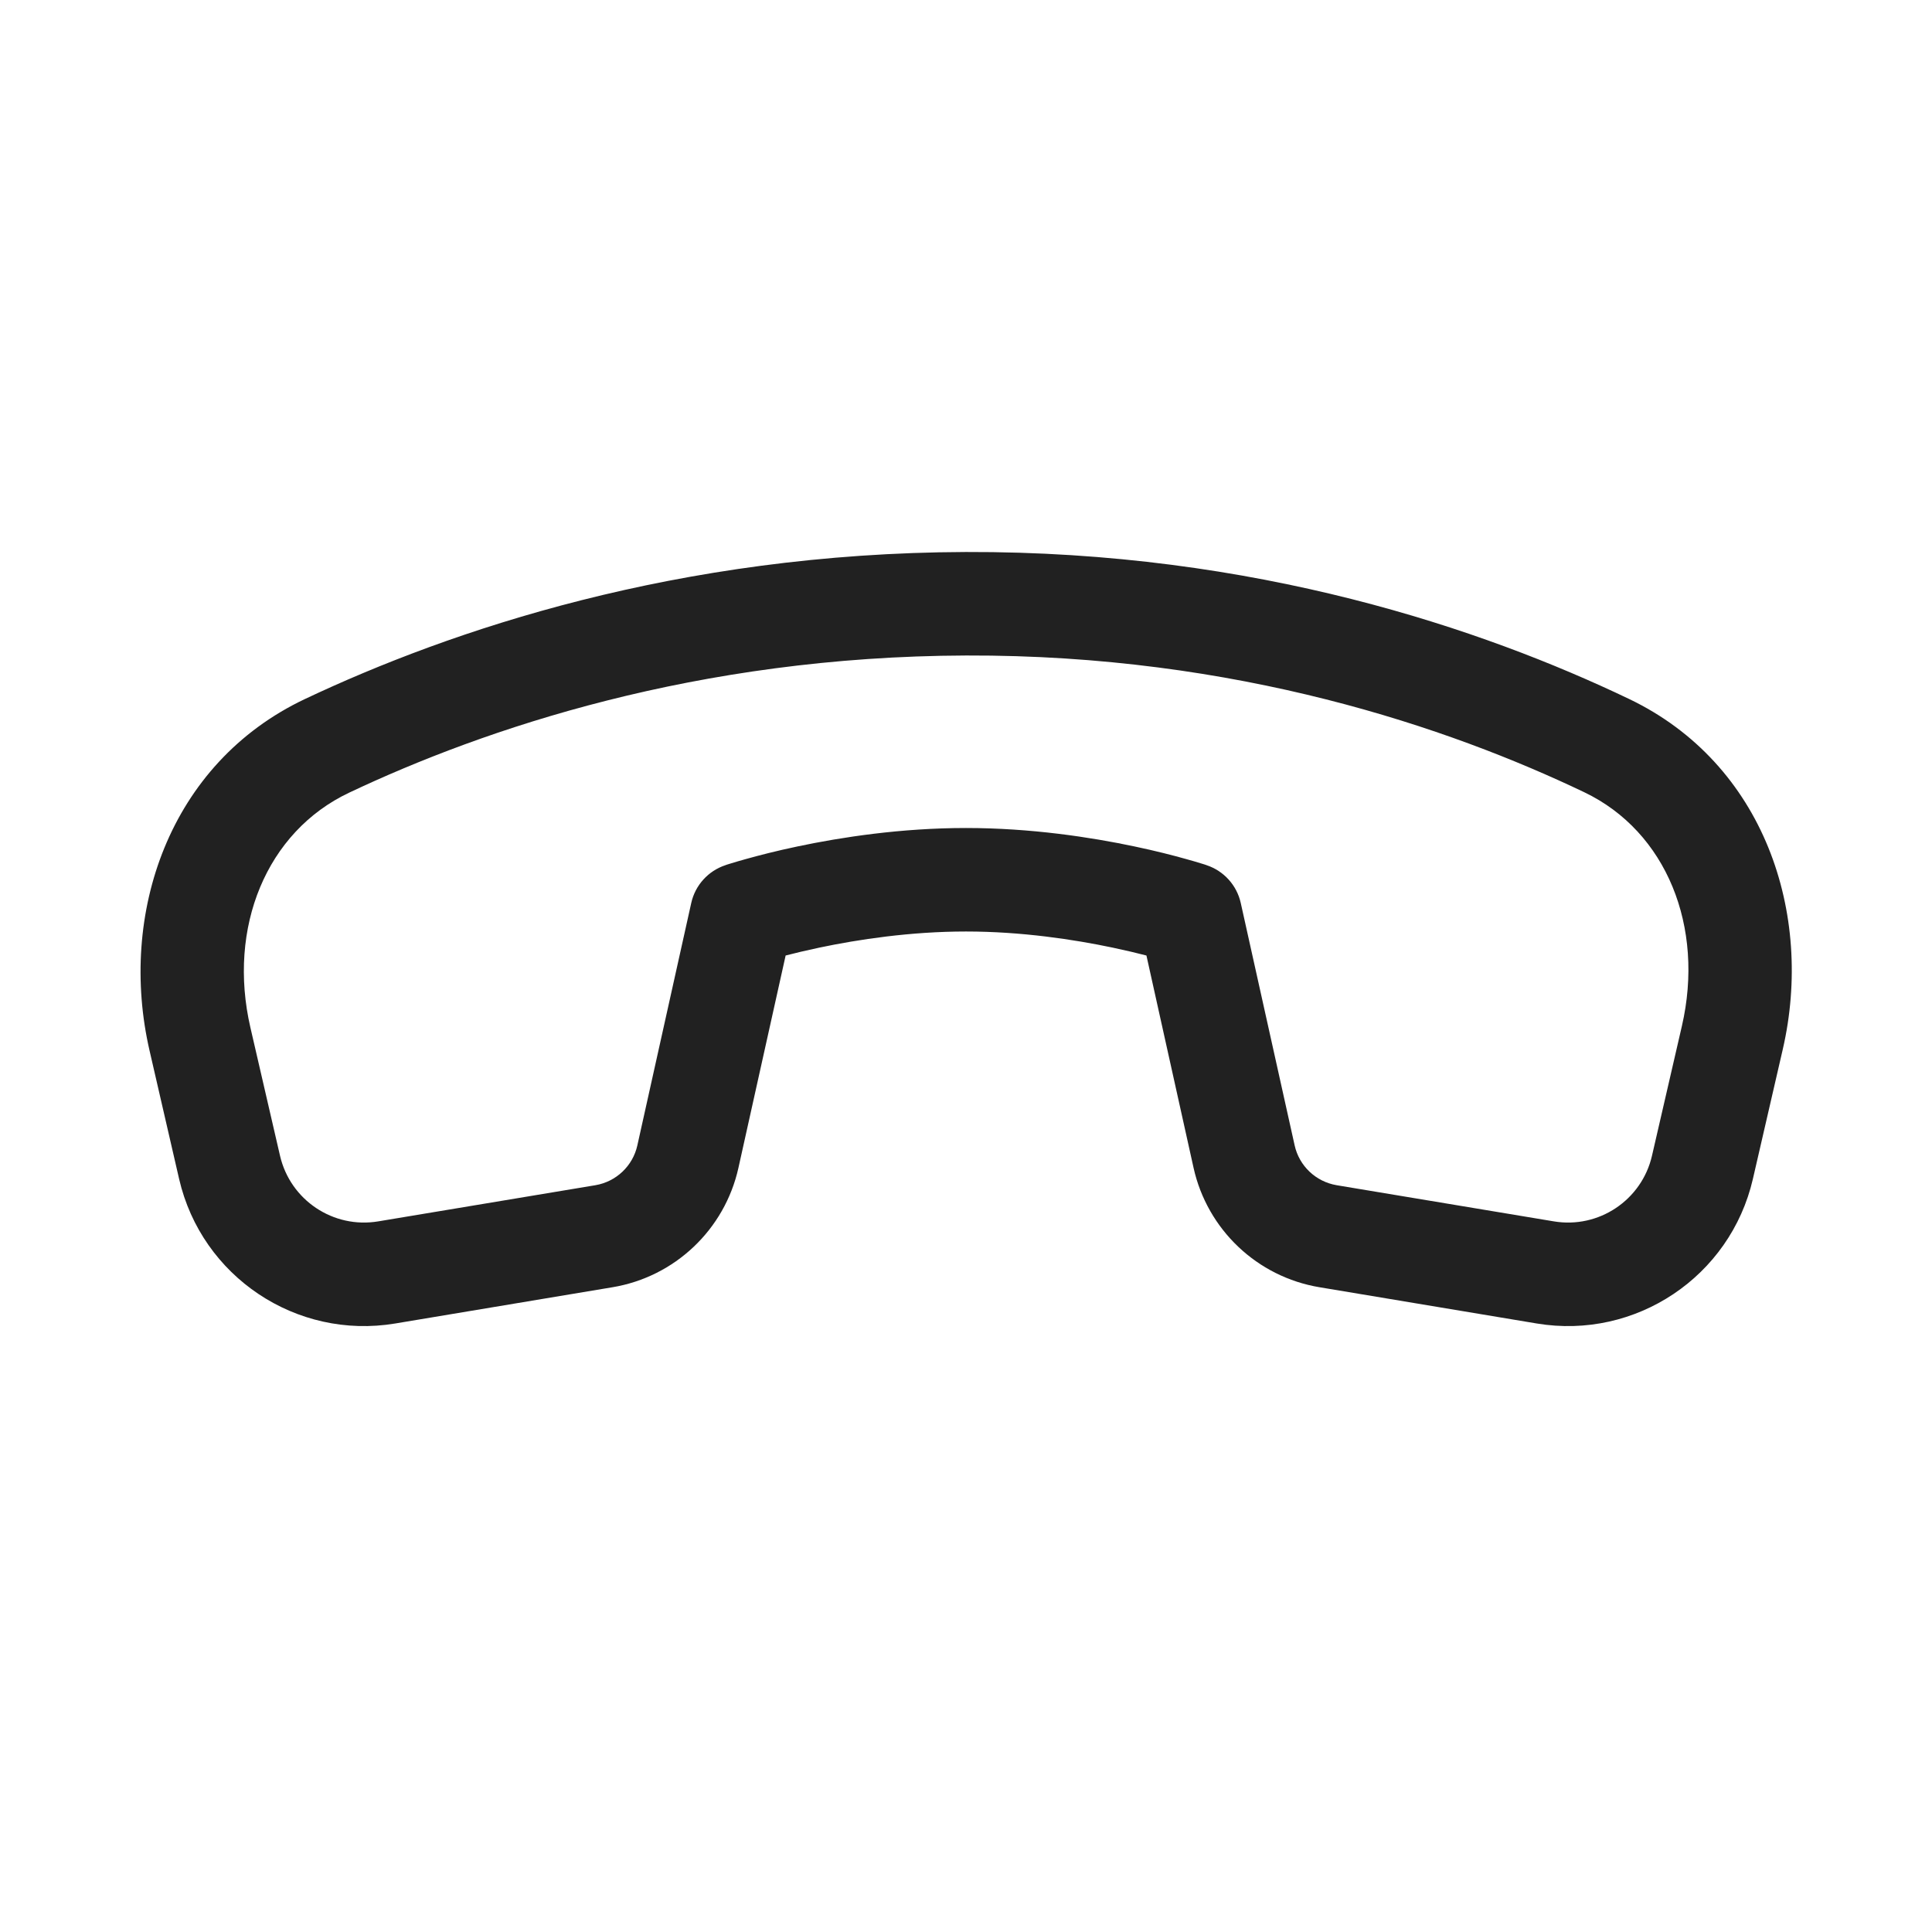
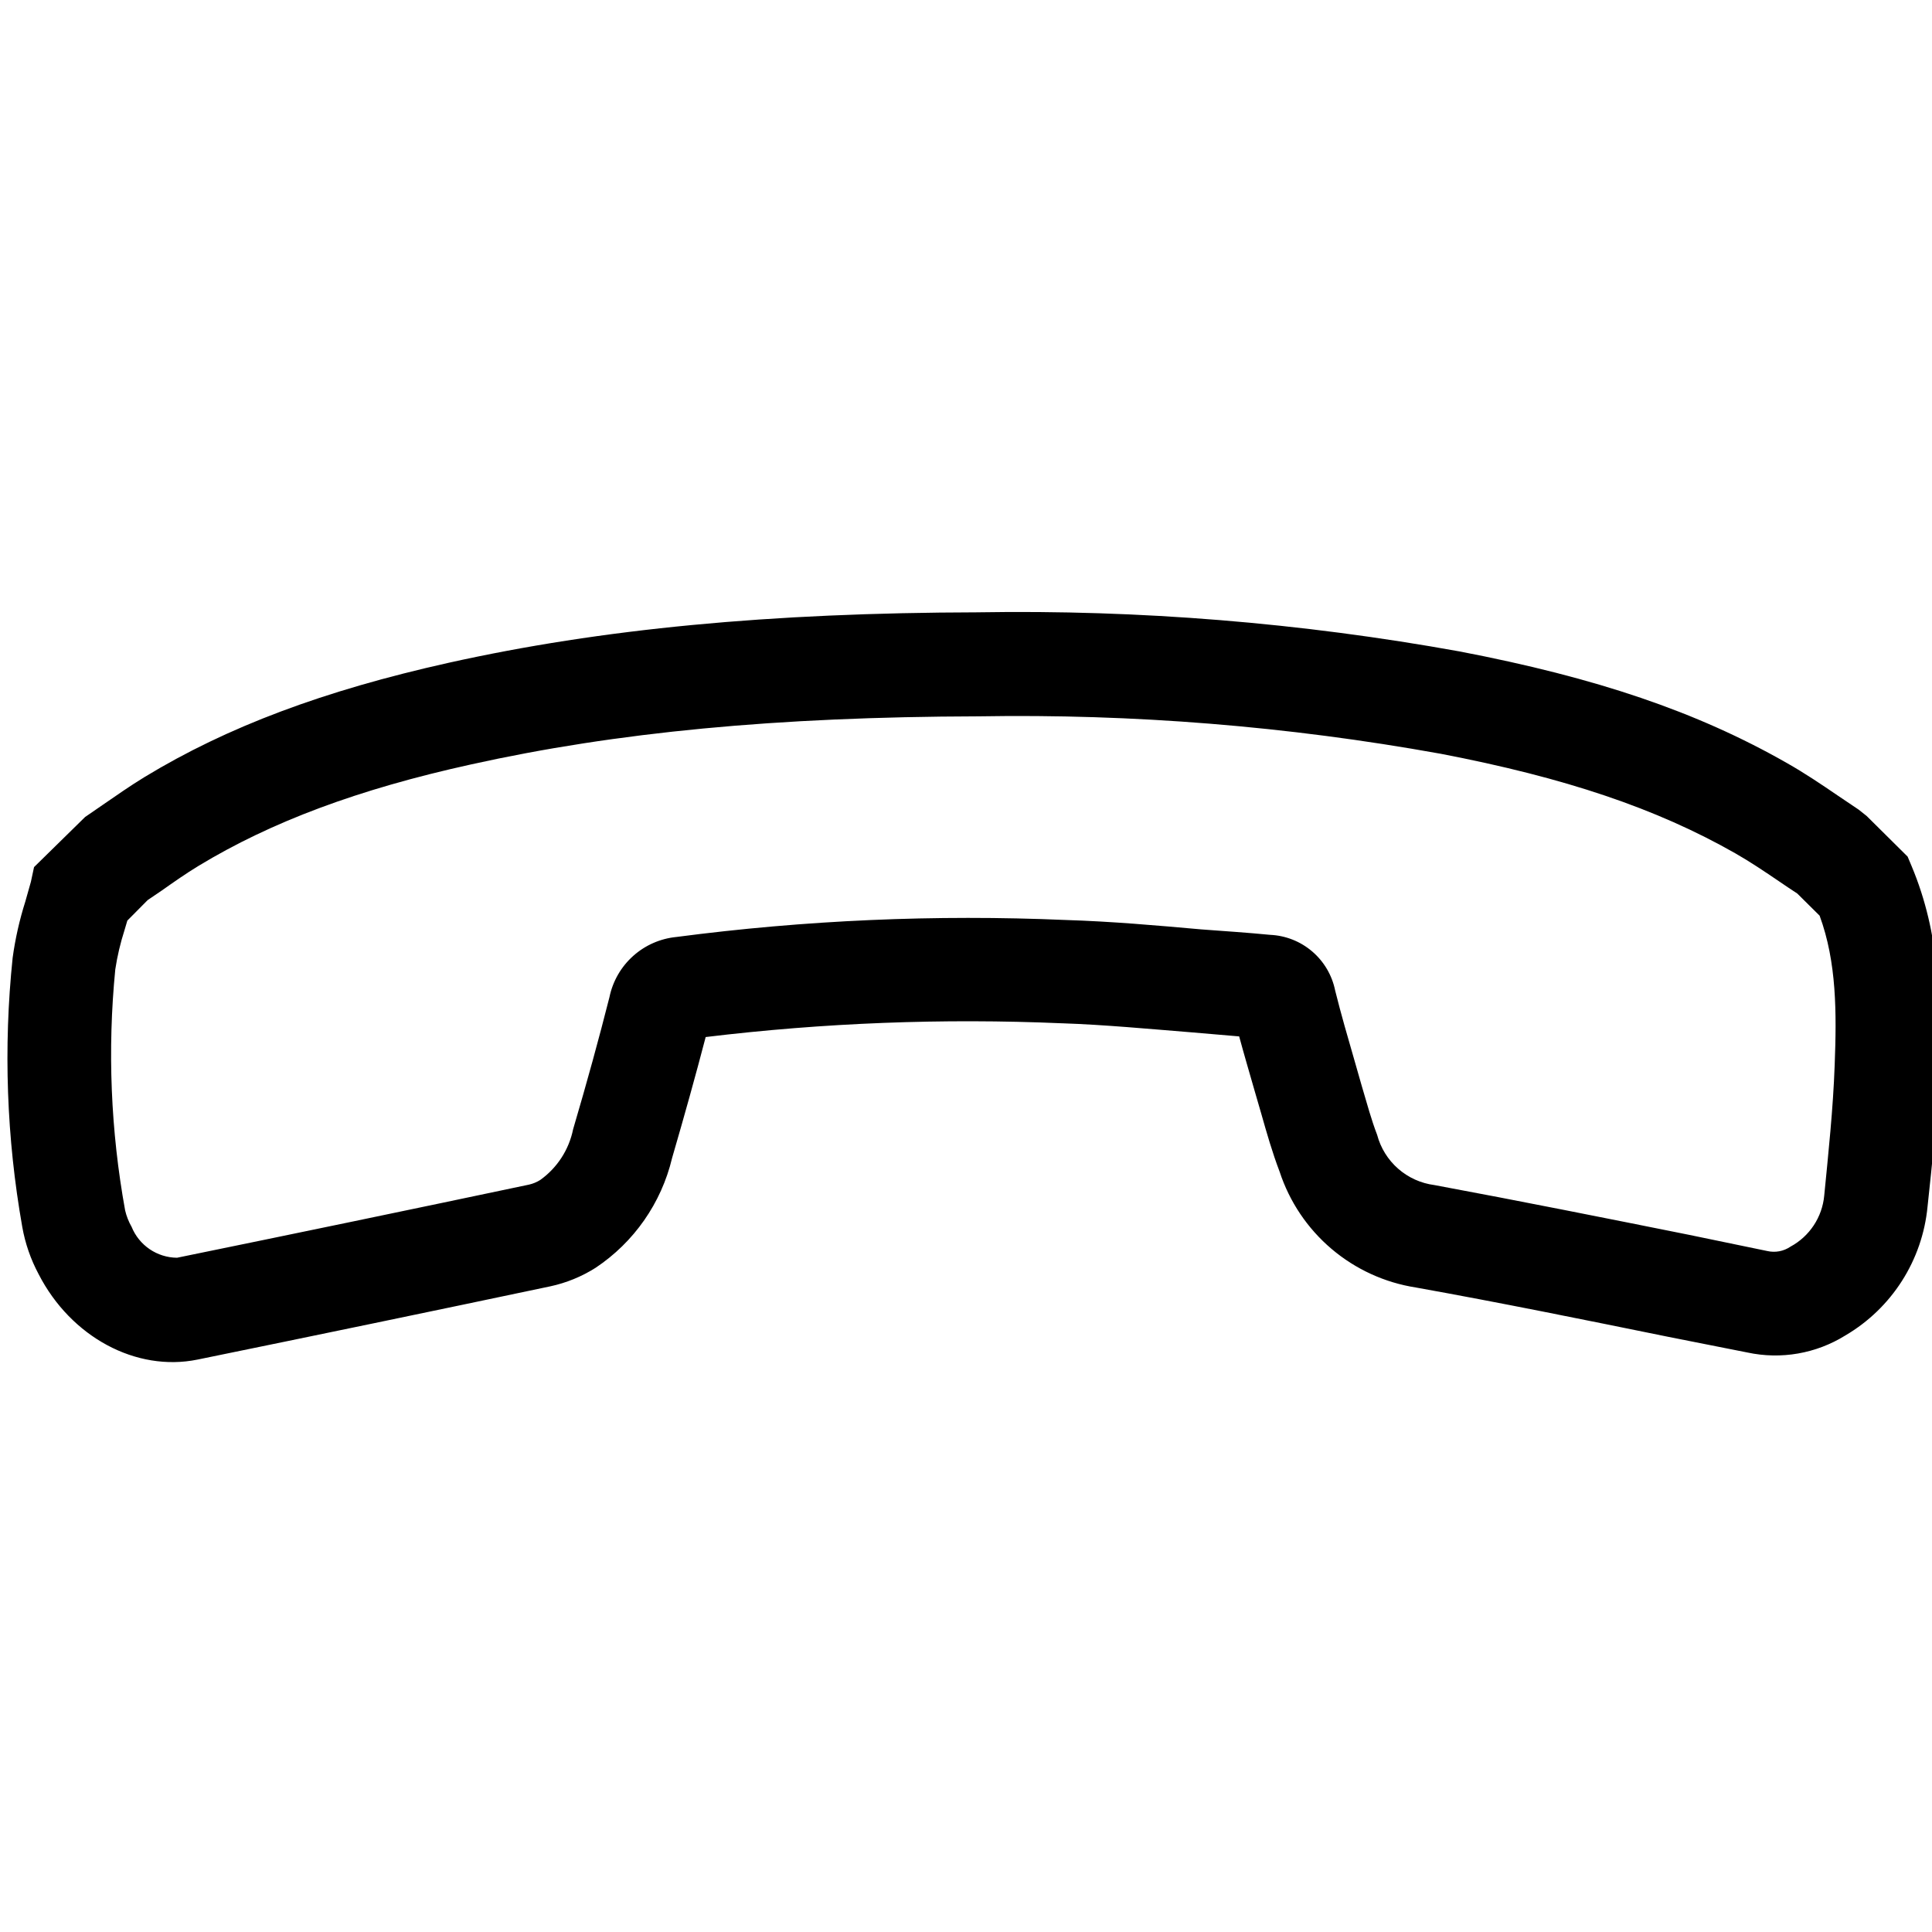
- <svg xmlns="http://www.w3.org/2000/svg" width="28" height="28" viewBox="0 0 28 28" fill="none">
-   <path d="M22.961 11.482C24.152 12.052 24.707 13.433 24.375 14.871L23.942 16.749C23.794 17.393 23.17 17.81 22.519 17.701L19.372 17.177C19.07 17.126 18.829 16.898 18.763 16.6L17.982 13.087C17.925 12.83 17.737 12.622 17.487 12.539L17.25 13.25C17.487 12.539 17.487 12.539 17.487 12.539L17.486 12.538L17.484 12.538L17.479 12.536L17.462 12.53C17.448 12.526 17.428 12.52 17.403 12.512C17.352 12.496 17.281 12.475 17.19 12.45C17.009 12.399 16.751 12.332 16.436 12.266C15.809 12.134 14.943 12 14 12C13.058 12 12.191 12.134 11.564 12.266C11.249 12.332 10.992 12.399 10.81 12.45C10.72 12.475 10.648 12.496 10.597 12.512C10.572 12.52 10.552 12.526 10.538 12.53L10.521 12.536L10.516 12.538L10.513 12.539C10.513 12.539 10.513 12.539 10.75 13.25L10.513 12.539C10.263 12.622 10.075 12.83 10.018 13.087L9.237 16.6C9.171 16.898 8.93 17.126 8.629 17.177L5.482 17.701C4.83 17.81 4.207 17.393 4.058 16.749L3.629 14.892C3.295 13.445 3.859 12.055 5.062 11.487C7.016 10.563 10.095 9.513 14.002 9.5C17.924 9.487 21.009 10.549 22.961 11.482ZM16.615 13.848L17.298 16.925C17.497 17.82 18.22 18.506 19.125 18.656L22.272 19.181C23.705 19.42 25.077 18.502 25.404 17.087L25.837 15.209C26.291 13.242 25.568 11.066 23.608 10.129C21.503 9.122 18.195 7.986 13.998 8C9.821 8.014 6.525 9.136 4.421 10.13C2.446 11.064 1.711 13.25 2.168 15.229L2.596 17.087C2.923 18.502 4.295 19.42 5.728 19.181L8.875 18.656C9.78 18.506 10.503 17.82 10.702 16.925L11.386 13.848C11.52 13.813 11.685 13.774 11.873 13.734C12.434 13.616 13.193 13.5 14 13.5C14.808 13.5 15.566 13.616 16.127 13.734C16.316 13.774 16.48 13.813 16.615 13.848Z" fill="#212121" />
+ <svg xmlns="http://www.w3.org/2000/svg" width="500pt" height="500pt" version="1.1" viewBox="0 0 500 500" id="svg132">
+   <defs id="defs62">
+     <symbol id="t" overflow="visible">
+       <path d="m 18.766,-1.125 c -0.969,0.5 -1.98,0.875 -3.031,1.125 -1.043,0.258 -2.137,0.391 -3.281,0.391 -3.398,0 -6.09,-0.945 -8.078,-2.844 -1.992,-1.906 -2.984,-4.484 -2.984,-7.734 0,-3.258 0.992,-5.836 2.984,-7.734 1.988,-1.906 4.68,-2.859 8.078,-2.859 1.145,0 2.238,0.133 3.281,0.391 1.051,0.25 2.062,0.625 3.031,1.125 v 4.219 c -0.98,-0.656 -1.945,-1.141 -2.891,-1.453 -0.949,-0.312 -1.949,-0.469 -3,-0.469 -1.875,0 -3.352,0.605 -4.422,1.812 -1.074,1.199 -1.609,2.856 -1.609,4.969 0,2.106 0.535,3.762 1.609,4.969 1.07,1.199 2.547,1.797 4.422,1.797 1.051,0 2.051,-0.148 3,-0.453 0.945,-0.312 1.91,-0.801 2.891,-1.469 z" id="path2" />
+     </symbol>
+     <symbol id="d" overflow="visible">
+       <path d="m 13.734,-11.141 c -0.438,-0.195 -0.871,-0.344 -1.297,-0.438 -0.418,-0.102 -0.84,-0.156 -1.266,-0.156 -1.262,0 -2.231,0.406 -2.906,1.219 -0.68,0.805 -1.016,1.953 -1.016,3.453 v 7.062 H 2.359 v -15.312 h 4.891 v 2.516 c 0.625,-1 1.344,-1.727 2.156,-2.188 0.82,-0.469 1.801,-0.703 2.938,-0.703 0.164,0 0.344,0.012 0.531,0.031 0.195,0.012 0.477,0.039 0.844,0.078 z" id="path5" />
+     </symbol>
+     <symbol id="a" overflow="visible">
+       <path d="m 17.641,-7.703 v 1.406 H 6.188 c 0.125,1.148 0.539,2.008 1.25,2.578 0.707,0.574 1.703,0.859 2.984,0.859 1.031,0 2.082,-0.148 3.156,-0.453 1.082,-0.312 2.191,-0.773 3.328,-1.391 v 3.766 c -1.156,0.438 -2.312,0.766 -3.469,0.984 -1.156,0.227 -2.312,0.344 -3.469,0.344 -2.773,0 -4.93,-0.703 -6.469,-2.109 -1.531,-1.406 -2.297,-3.379 -2.297,-5.922 0,-2.5 0.754,-4.461 2.266,-5.891 1.508,-1.438 3.582,-2.156 6.219,-2.156 2.406,0 4.332,0.73 5.781,2.188 1.445,1.449 2.172,3.383 2.172,5.797 z m -5.031,-1.625 c 0,-0.926 -0.273,-1.672 -0.812,-2.234 -0.543,-0.57 -1.25,-0.859 -2.125,-0.859 -0.949,0 -1.719,0.266 -2.312,0.797 -0.594,0.531 -0.965,1.297 -1.109,2.297 z" id="path8" />
+     </symbol>
+     <symbol id="k" overflow="visible">
+       <path d="m 9.219,-6.891 c -1.023,0 -1.793,0.172 -2.312,0.516 -0.512,0.344 -0.766,0.855 -0.766,1.531 0,0.625 0.207,1.117 0.625,1.469 0.414,0.344 0.988,0.516 1.719,0.516 0.926,0 1.703,-0.328 2.328,-0.984 0.633,-0.664 0.953,-1.492 0.953,-2.484 v -0.562 z m 7.469,-1.844 V 0 h -4.922 v -2.266 c -0.656,0.93 -1.398,1.605 -2.219,2.031 -0.824,0.414 -1.824,0.625 -3,0.625 -1.586,0 -2.871,-0.457 -3.859,-1.375 -0.992,-0.926 -1.484,-2.129 -1.484,-3.609 0,-1.789 0.613,-3.102 1.844,-3.938 1.238,-0.844 3.18,-1.266 5.828,-1.266 h 2.891 v -0.391 c 0,-0.77 -0.309,-1.332 -0.922,-1.688 -0.617,-0.363 -1.57,-0.547 -2.859,-0.547 -1.055,0 -2.031,0.105 -2.938,0.312 -0.898,0.211 -1.73,0.523 -2.5,0.938 v -3.734 c 1.039,-0.25 2.086,-0.441 3.141,-0.578 1.062,-0.133 2.125,-0.203 3.188,-0.203 2.758,0 4.75,0.547 5.969,1.641 1.227,1.086 1.844,2.856 1.844,5.312 z" id="path11" />
+     </symbol>
+     <symbol id="c" overflow="visible">
+       <path d="m 7.703,-19.656 v 4.344 H 12.75 v 3.5 H 7.703 v 6.5 c 0,0.711 0.141,1.188 0.422,1.438 0.281,0.25 0.836,0.375 1.672,0.375 h 2.516 v 3.5 h -4.188 c -1.938,0 -3.312,-0.398 -4.125,-1.203 -0.805,-0.812 -1.203,-2.18 -1.203,-4.109 v -6.5 h -2.422 v -3.5 h 2.422 v -4.344 z" id="path14" />
+     </symbol>
+     <symbol id="j" overflow="visible">
+       <path d="m 12.766,-13.078 v -8.203 h 4.922 V -1e-4 H 12.766 v -2.219 c -0.668,0.906 -1.406,1.57 -2.219,1.984 -0.813,0.414 -1.758,0.625 -2.828,0.625 -1.887,0 -3.434,-0.75 -4.641,-2.25 -1.211,-1.5 -1.812,-3.426 -1.812,-5.781 0,-2.363 0.602,-4.297 1.812,-5.797 1.207,-1.5 2.754,-2.25 4.641,-2.25 1.062,0 2,0.215 2.812,0.641 0.82,0.43 1.566,1.086 2.234,1.969 z m -3.219,9.922 c 1.039,0 1.836,-0.379 2.391,-1.141 0.551,-0.77 0.828,-1.883 0.828,-3.344 0,-1.457 -0.277,-2.566 -0.828,-3.328 -0.555,-0.77 -1.352,-1.156 -2.391,-1.156 -1.043,0 -1.84,0.387 -2.391,1.156 -0.555,0.762 -0.828,1.871 -0.828,3.328 0,1.461 0.273,2.574 0.828,3.344 0.551,0.762 1.348,1.141 2.391,1.141 z" id="path17" />
+     </symbol>
+     <symbol id="i" overflow="visible">
+       <path d="m 10.5,-3.156 c 1.051,0 1.852,-0.379 2.406,-1.141 0.551,-0.77 0.828,-1.883 0.828,-3.344 0,-1.457 -0.277,-2.566 -0.828,-3.328 -0.555,-0.77 -1.355,-1.156 -2.406,-1.156 -1.055,0 -1.859,0.387 -2.422,1.156 -0.555,0.773 -0.828,1.883 -0.828,3.328 0,1.449 0.273,2.559 0.828,3.328 0.562,0.773 1.367,1.156 2.422,1.156 z m -3.25,-9.922 c 0.676,-0.883 1.422,-1.539 2.234,-1.969 0.82,-0.426 1.766,-0.641 2.828,-0.641 1.895,0 3.445,0.75 4.656,2.25 1.207,1.5 1.812,3.434 1.812,5.797 0,2.356 -0.605,4.281 -1.812,5.781 -1.211,1.5 -2.762,2.25 -4.656,2.25 -1.062,0 -2.008,-0.211 -2.828,-0.625 C 8.672,-0.66 7.926,-1.32 7.25,-2.219 V -2e-5 H 2.359 v -21.281 H 7.25 Z" id="path20" />
+     </symbol>
+     <symbol id="h" overflow="visible">
+       <path d="m 0.344,-15.312 h 4.891 l 4.125,10.391 3.5,-10.391 h 4.891 l -6.438,16.766 c -0.648,1.695 -1.402,2.883 -2.266,3.562 -0.867,0.688 -2,1.031 -3.406,1.031 H 2.797 V 2.829 h 1.531 c 0.832,0 1.438,-0.137 1.812,-0.406 C 6.523,2.161 6.82,1.692 7.031,1.016 L 7.172,0.595 Z" id="path23" />
+     </symbol>
+     <symbol id="g" overflow="visible">
+       <path d="M 2.359,-15.312 H 7.25 V 0 H 2.359 Z m 0,-5.969 H 7.25 v 4 H 2.359 Z" id="path26" />
+     </symbol>
+     <symbol id="f" overflow="visible">
+       <path d="m 14.719,-14.828 v 3.984 c -0.656,-0.457 -1.324,-0.797 -2,-1.016 -0.668,-0.219 -1.359,-0.328 -2.078,-0.328 -1.367,0 -2.434,0.402 -3.203,1.203 -0.762,0.793 -1.141,1.906 -1.141,3.344 0,1.43 0.379,2.543 1.141,3.344 0.77,0.793 1.836,1.188 3.203,1.188 0.758,0 1.484,-0.109 2.172,-0.328 0.688,-0.227 1.32,-0.566 1.906,-1.016 v 4 c -0.762,0.281 -1.539,0.488 -2.328,0.625 -0.781,0.145 -1.574,0.219 -2.375,0.219 -2.762,0 -4.922,-0.707 -6.484,-2.125 -1.555,-1.414 -2.328,-3.383 -2.328,-5.906 0,-2.531 0.773,-4.504 2.328,-5.922 1.562,-1.414 3.723,-2.125 6.484,-2.125 0.801,0 1.594,0.074 2.375,0.219 0.781,0.137 1.555,0.352 2.328,0.641 z" id="path29" />
+     </symbol>
+     <symbol id="b" overflow="visible">
+       <path d="m 9.641,-12.188 c -1.086,0 -1.914,0.391 -2.484,1.172 -0.574,0.781 -0.859,1.906 -0.859,3.375 0,1.469 0.285,2.594 0.859,3.375 0.57,0.773 1.398,1.156 2.484,1.156 1.062,0 1.875,-0.383 2.438,-1.156 0.57,-0.781 0.859,-1.906 0.859,-3.375 0,-1.469 -0.289,-2.594 -0.859,-3.375 -0.562,-0.781 -1.375,-1.172 -2.438,-1.172 z m 0,-3.5 c 2.633,0 4.691,0.715 6.172,2.141 1.477,1.418 2.219,3.387 2.219,5.906 0,2.512 -0.742,4.481 -2.219,5.906 C 14.332,-0.317 12.273,0.39 9.641,0.39 6.992,0.39 4.926,-0.317 3.438,-1.735 1.945,-3.161 1.203,-5.13 1.203,-7.641 c 0,-2.519 0.742,-4.488 2.234,-5.906 1.488,-1.426 3.555,-2.141 6.203,-2.141 z" id="path32" />
+     </symbol>
+     <symbol id="e" overflow="visible">
+       <path d="M 17.75,-9.328 V 0 h -4.922 v -7.141 c 0,-1.32 -0.031,-2.234 -0.094,-2.734 -0.062,-0.5 -0.168,-0.867 -0.312,-1.109 -0.188,-0.312 -0.449,-0.555 -0.781,-0.734 -0.324,-0.176 -0.695,-0.266 -1.109,-0.266 -1.023,0 -1.824,0.398 -2.406,1.188 -0.586,0.781 -0.875,1.871 -0.875,3.266 V -1e-4 H 2.359 v -15.312 H 7.25 v 2.234 c 0.738,-0.883 1.52,-1.539 2.344,-1.969 0.832,-0.426 1.75,-0.641 2.75,-0.641 1.77,0 3.113,0.547 4.031,1.641 0.914,1.086 1.375,2.656 1.375,4.719 z" id="path35" />
+     </symbol>
+     <symbol id="s" overflow="visible">
+       <path d="m 14.312,-14.828 v 3.719 c -1.043,-0.438 -2.055,-0.766 -3.031,-0.984 -0.98,-0.219 -1.902,-0.328 -2.766,-0.328 -0.93,0 -1.621,0.117 -2.078,0.344 -0.449,0.23 -0.672,0.59 -0.672,1.078 0,0.387 0.172,0.684 0.516,0.891 0.344,0.211 0.957,0.367 1.844,0.469 l 0.859,0.125 c 2.508,0.324 4.195,0.852 5.062,1.578 0.863,0.73 1.297,1.871 1.297,3.422 0,1.637 -0.605,2.867 -1.812,3.688 -1.199,0.812 -2.992,1.219 -5.375,1.219 -1.023,0 -2.074,-0.078 -3.156,-0.234 -1.074,-0.156 -2.18,-0.395 -3.312,-0.719 v -3.719 c 0.969,0.48 1.961,0.84 2.984,1.078 1.031,0.23 2.078,0.344 3.141,0.344 0.957,0 1.676,-0.129 2.156,-0.391 0.477,-0.27 0.719,-0.664 0.719,-1.188 0,-0.438 -0.168,-0.758 -0.5,-0.969 -0.336,-0.219 -0.996,-0.383 -1.984,-0.5 L 7.343,-6.016 c -2.18,-0.27 -3.703,-0.773 -4.578,-1.516 -0.875,-0.738 -1.312,-1.859 -1.312,-3.359 0,-1.625 0.551,-2.828 1.656,-3.609 1.113,-0.789 2.82,-1.188 5.125,-1.188 0.895,0 1.836,0.074 2.828,0.219 1,0.137 2.082,0.352 3.25,0.641 z" id="path38" />
+     </symbol>
+     <symbol id="r" overflow="visible">
+       <path d="m 12.422,-21.281 v 3.219 H 9.719 c -0.688,0 -1.172,0.125 -1.453,0.375 -0.273,0.25 -0.406,0.688 -0.406,1.312 v 1.062 h 4.188 v 3.5 H 7.86 V -2e-4 h -4.891 v -11.812 h -2.438 v -3.5 h 2.438 v -1.062 c 0,-1.664 0.461,-2.898 1.391,-3.703 0.926,-0.801 2.367,-1.203 4.328,-1.203 z" id="path41" />
+     </symbol>
+     <symbol id="q" overflow="visible">
+       <path d="m 16.547,-12.766 c 0.613,-0.945 1.348,-1.672 2.203,-2.172 0.852,-0.5 1.789,-0.75 2.812,-0.75 1.758,0 3.098,0.547 4.016,1.641 0.926,1.086 1.391,2.656 1.391,4.719 V -4e-4 h -4.922 v -7.984 -0.359 c 0.008,-0.133 0.016,-0.32 0.016,-0.562 0,-1.082 -0.164,-1.863 -0.484,-2.344 -0.312,-0.488 -0.824,-0.734 -1.531,-0.734 -0.93,0 -1.648,0.387 -2.156,1.156 -0.512,0.762 -0.773,1.867 -0.781,3.312 v 7.516 h -4.922 v -7.984 c 0,-1.695 -0.148,-2.785 -0.438,-3.266 -0.293,-0.488 -0.812,-0.734 -1.562,-0.734 -0.938,0 -1.664,0.387 -2.172,1.156 -0.512,0.762 -0.766,1.859 -0.766,3.297 v 7.531 h -4.922 v -15.312 h 4.922 v 2.234 c 0.602,-0.863 1.289,-1.516 2.062,-1.953 0.781,-0.438 1.641,-0.656 2.578,-0.656 1.062,0 2,0.258 2.812,0.766 0.812,0.512 1.426,1.23 1.844,2.156 z" id="path44" />
+     </symbol>
+     <symbol id="p" overflow="visible">
+       <path d="M 17.75,-9.328 V 0 h -4.922 v -7.109 c 0,-1.344 -0.031,-2.266 -0.094,-2.766 -0.062,-0.5 -0.168,-0.867 -0.312,-1.109 -0.188,-0.312 -0.449,-0.555 -0.781,-0.734 -0.324,-0.176 -0.695,-0.266 -1.109,-0.266 -1.023,0 -1.824,0.398 -2.406,1.188 -0.586,0.781 -0.875,1.871 -0.875,3.266 V -1e-4 H 2.359 v -21.281 H 7.25 v 8.203 c 0.738,-0.883 1.52,-1.539 2.344,-1.969 0.832,-0.426 1.75,-0.641 2.75,-0.641 1.77,0 3.113,0.547 4.031,1.641 0.914,1.086 1.375,2.656 1.375,4.719 z" id="path47" />
+     </symbol>
+     <symbol id="o" overflow="visible">
+       <path d="m 2.578,-20.406 h 5.875 l 7.422,14 v -14 h 4.984 V 0 h -5.875 L 7.562,-14 V 0 H 2.578 Z" id="path50" />
+     </symbol>
+     <symbol id="n" overflow="visible">
+       <path d="m 2.188,-5.969 v -9.344 h 4.922 v 1.531 c 0,0.836 -0.008,1.875 -0.016,3.125 -0.012,1.25 -0.016,2.086 -0.016,2.5 0,1.242 0.031,2.133 0.094,2.672 0.07,0.543 0.18,0.934 0.328,1.172 0.207,0.324 0.473,0.574 0.797,0.75 0.32,0.168 0.691,0.25 1.109,0.25 1.02,0 1.82,-0.391 2.406,-1.172 0.582,-0.781 0.875,-1.867 0.875,-3.266 v -7.562 h 4.891 V -6e-4 H 12.688 V -2.219 C 11.945,-1.321 11.164,-0.661 10.344,-0.235 9.519,0.179 8.609,0.39 7.609,0.39 5.848,0.39 4.504,-0.149 3.578,-1.235 2.648,-2.317 2.188,-3.895 2.188,-5.969 Z" id="path53" />
+     </symbol>
+     <symbol id="m" overflow="visible">
+       <path d="m 2.578,-20.406 h 8.734 c 2.594,0 4.582,0.578 5.969,1.734 1.395,1.148 2.094,2.789 2.094,4.922 0,2.137 -0.699,3.781 -2.094,4.938 -1.387,1.156 -3.375,1.734 -5.969,1.734 H 7.828 V 3e-4 h -5.25 z m 5.25,3.812 v 5.703 H 10.75 c 1.02,0 1.805,-0.25 2.359,-0.75 0.562,-0.5 0.844,-1.203 0.844,-2.109 0,-0.914 -0.281,-1.617 -0.844,-2.109 -0.555,-0.488 -1.34,-0.734 -2.359,-0.734 z" id="path56" />
+     </symbol>
+     <symbol id="l" overflow="visible">
+       <path d="M 2.359,-15.312 H 7.25 v 15.031 c 0,2.051 -0.496,3.617 -1.484,4.703 -0.98,1.082 -2.406,1.625 -4.281,1.625 H -0.938 V 2.828 h 0.859 c 0.926,0 1.562,-0.211 1.906,-0.625 0.352,-0.418 0.531,-1.246 0.531,-2.484 z m 0,-5.969 H 7.25 v 4 H 2.359 Z" id="path59" />
+     </symbol>
+   </defs>
+   <g id="g130">
+     <path d="m 8.811,224.405 13.206,-12.96 4.467,-3.075 c 3.52,-2.419 7.217,-5.013 10.945,-7.284 21.394,-12.996 46.394,-22.355 78.641,-29.55 39.566,-8.799 83.101,-12.955 137.035,-13.066 l -0.003,-0.003 c 41.788,-0.695 83.543,2.696 124.668,10.131 35.392,6.795 61.356,15.585 84.612,28.839 4.698,2.652 9.042,5.599 13.238,8.458 1.814,1.209 3.54,2.39 5.385,3.626 l 2.082,1.653 10.606,10.518 1.018,2.427 c 7.493,17.829 7.597,35.658 6.985,52.423 -0.364,12.283 -1.619,24.392 -2.847,35.7 -1.322,13.897 -9.237,26.314 -21.28,33.375 -7.559,4.7 -16.645,6.282 -25.346,4.408 l -20.398,-4.039 c -21.436,-4.359 -43.558,-8.867 -65.379,-12.779 -8.07,-1.255 -15.638,-4.721 -21.863,-10.009 -6.226,-5.288 -10.87,-12.193 -13.415,-19.955 -1.919,-5.035 -3.337,-10.043 -4.72,-14.902 l -1.806,-6.221 c -1.325,-4.624 -2.679,-9.214 -3.945,-13.898 l -12.257,-1.048 c -10.95,-0.873 -22.554,-1.981 -33.651,-2.352 l -0.003,0.003 c -30.764,-1.324 -61.587,-0.133 -92.158,3.561 -2.599,9.948 -5.463,20.226 -8.708,31.363 l 0.003,0.003 c -2.78,11.61 -9.85,21.741 -19.788,28.355 -3.595,2.279 -7.566,3.902 -11.725,4.796 -30.432,6.417 -60.862,12.735 -91.293,18.956 -15.916,3.241 -32.776,-5.853 -41.122,-22.108 -2.048,-3.828 -3.479,-7.958 -4.234,-12.235 -4.065,-22.986 -4.904,-46.428 -2.488,-69.646 0.673,-4.913 1.766,-9.76 3.261,-14.489 0.498,-1.753 0.993,-3.446 1.462,-5.169 z m 29.404,8.539 -5.259,5.303 -0.73,2.466 c -1.066,3.315 -1.865,6.71 -2.389,10.156 -2.048,20.809 -1.192,41.804 2.546,62.377 0.35,1.497 0.915,2.935 1.68,4.266 0.949,2.343 2.574,4.353 4.664,5.775 2.092,1.423 4.56,2.193 7.089,2.216 30.391,-6.218 60.754,-12.526 91.083,-18.922 1.027,-0.234 2.011,-0.64 2.902,-1.198 4.397,-3.141 7.44,-7.826 8.518,-13.12 3.625,-12.297 6.696,-23.493 9.411,-34.215 0.848,-4.101 2.987,-7.825 6.104,-10.623 3.115,-2.8 7.046,-4.528 11.214,-4.937 33.367,-4.372 67.048,-5.844 100.67,-4.398 11.87,0.366 23.71,1.414 35.164,2.435 5.993,0.449 11.989,0.839 17.804,1.409 4.013,0.176 7.854,1.689 10.907,4.3 3.055,2.609 5.148,6.168 5.944,10.107 1.539,6.195 3.315,12.268 5.06,18.314 l 1.838,6.43 c 1.356,4.592 2.468,8.712 3.97,12.621 l -0.003,-0.003 c 0.902,3.396 2.794,6.443 5.436,8.758 2.64,2.313 5.911,3.789 9.394,4.234 22,4.09 44.389,8.565 65.973,12.895 l 20.101,4.16 c 2.094,0.498 4.301,0.09 6.077,-1.124 4.933,-2.667 8.208,-7.625 8.725,-13.208 1.051,-10.773 2.308,-22.469 2.708,-33.83 0.507,-13.44 0.542,-26.523 -3.899,-38.61 l -5.779,-5.73 c -1.546,-1.001 -3.065,-2.034 -4.58,-3.066 -3.958,-2.684 -7.676,-5.189 -11.454,-7.34 -20.43,-11.633 -43.99,-19.574 -76.352,-25.787 l -0.003,0.003 c -39.445,-7.112 -79.49,-10.352 -119.564,-9.669 -52.182,0.13 -93.64,4.099 -131.28,12.444 -29.255,6.443 -51.734,14.872 -70.525,26.254 -3.255,1.973 -6.391,4.18 -9.525,6.389 z" id="path64" style="fill:#000000;stroke-width:0.749" />
+   </g>
</svg>
